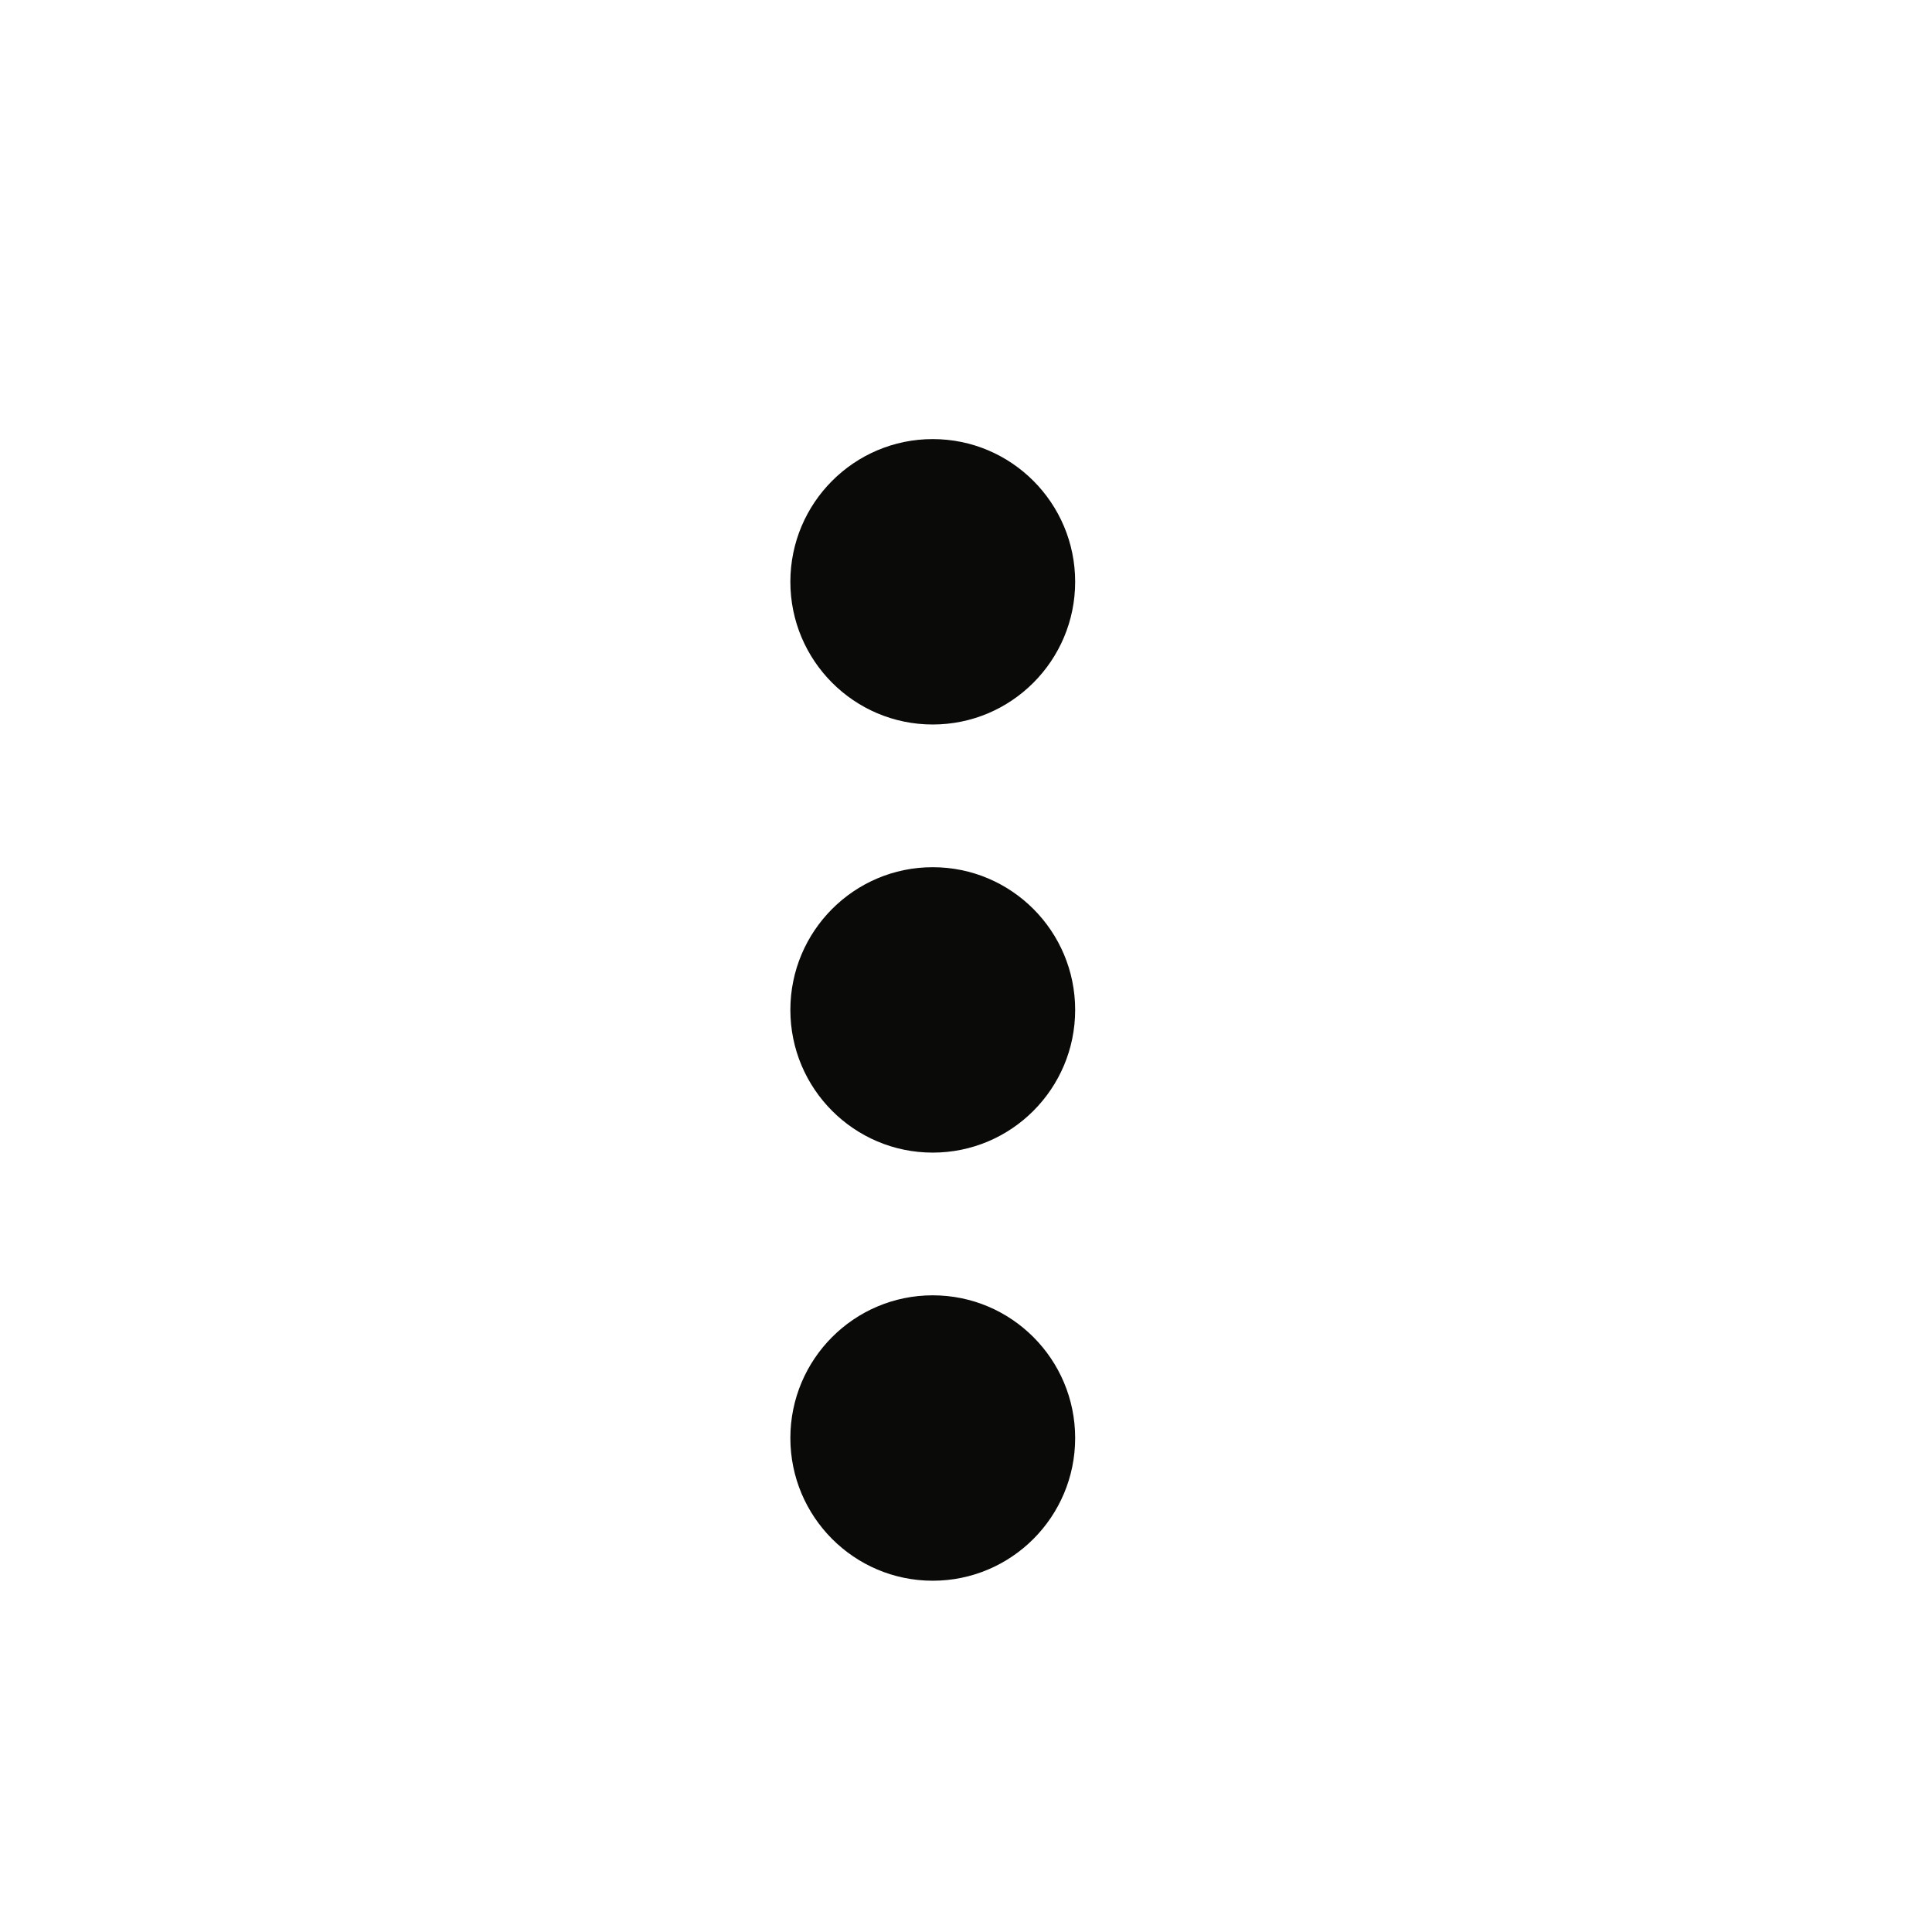
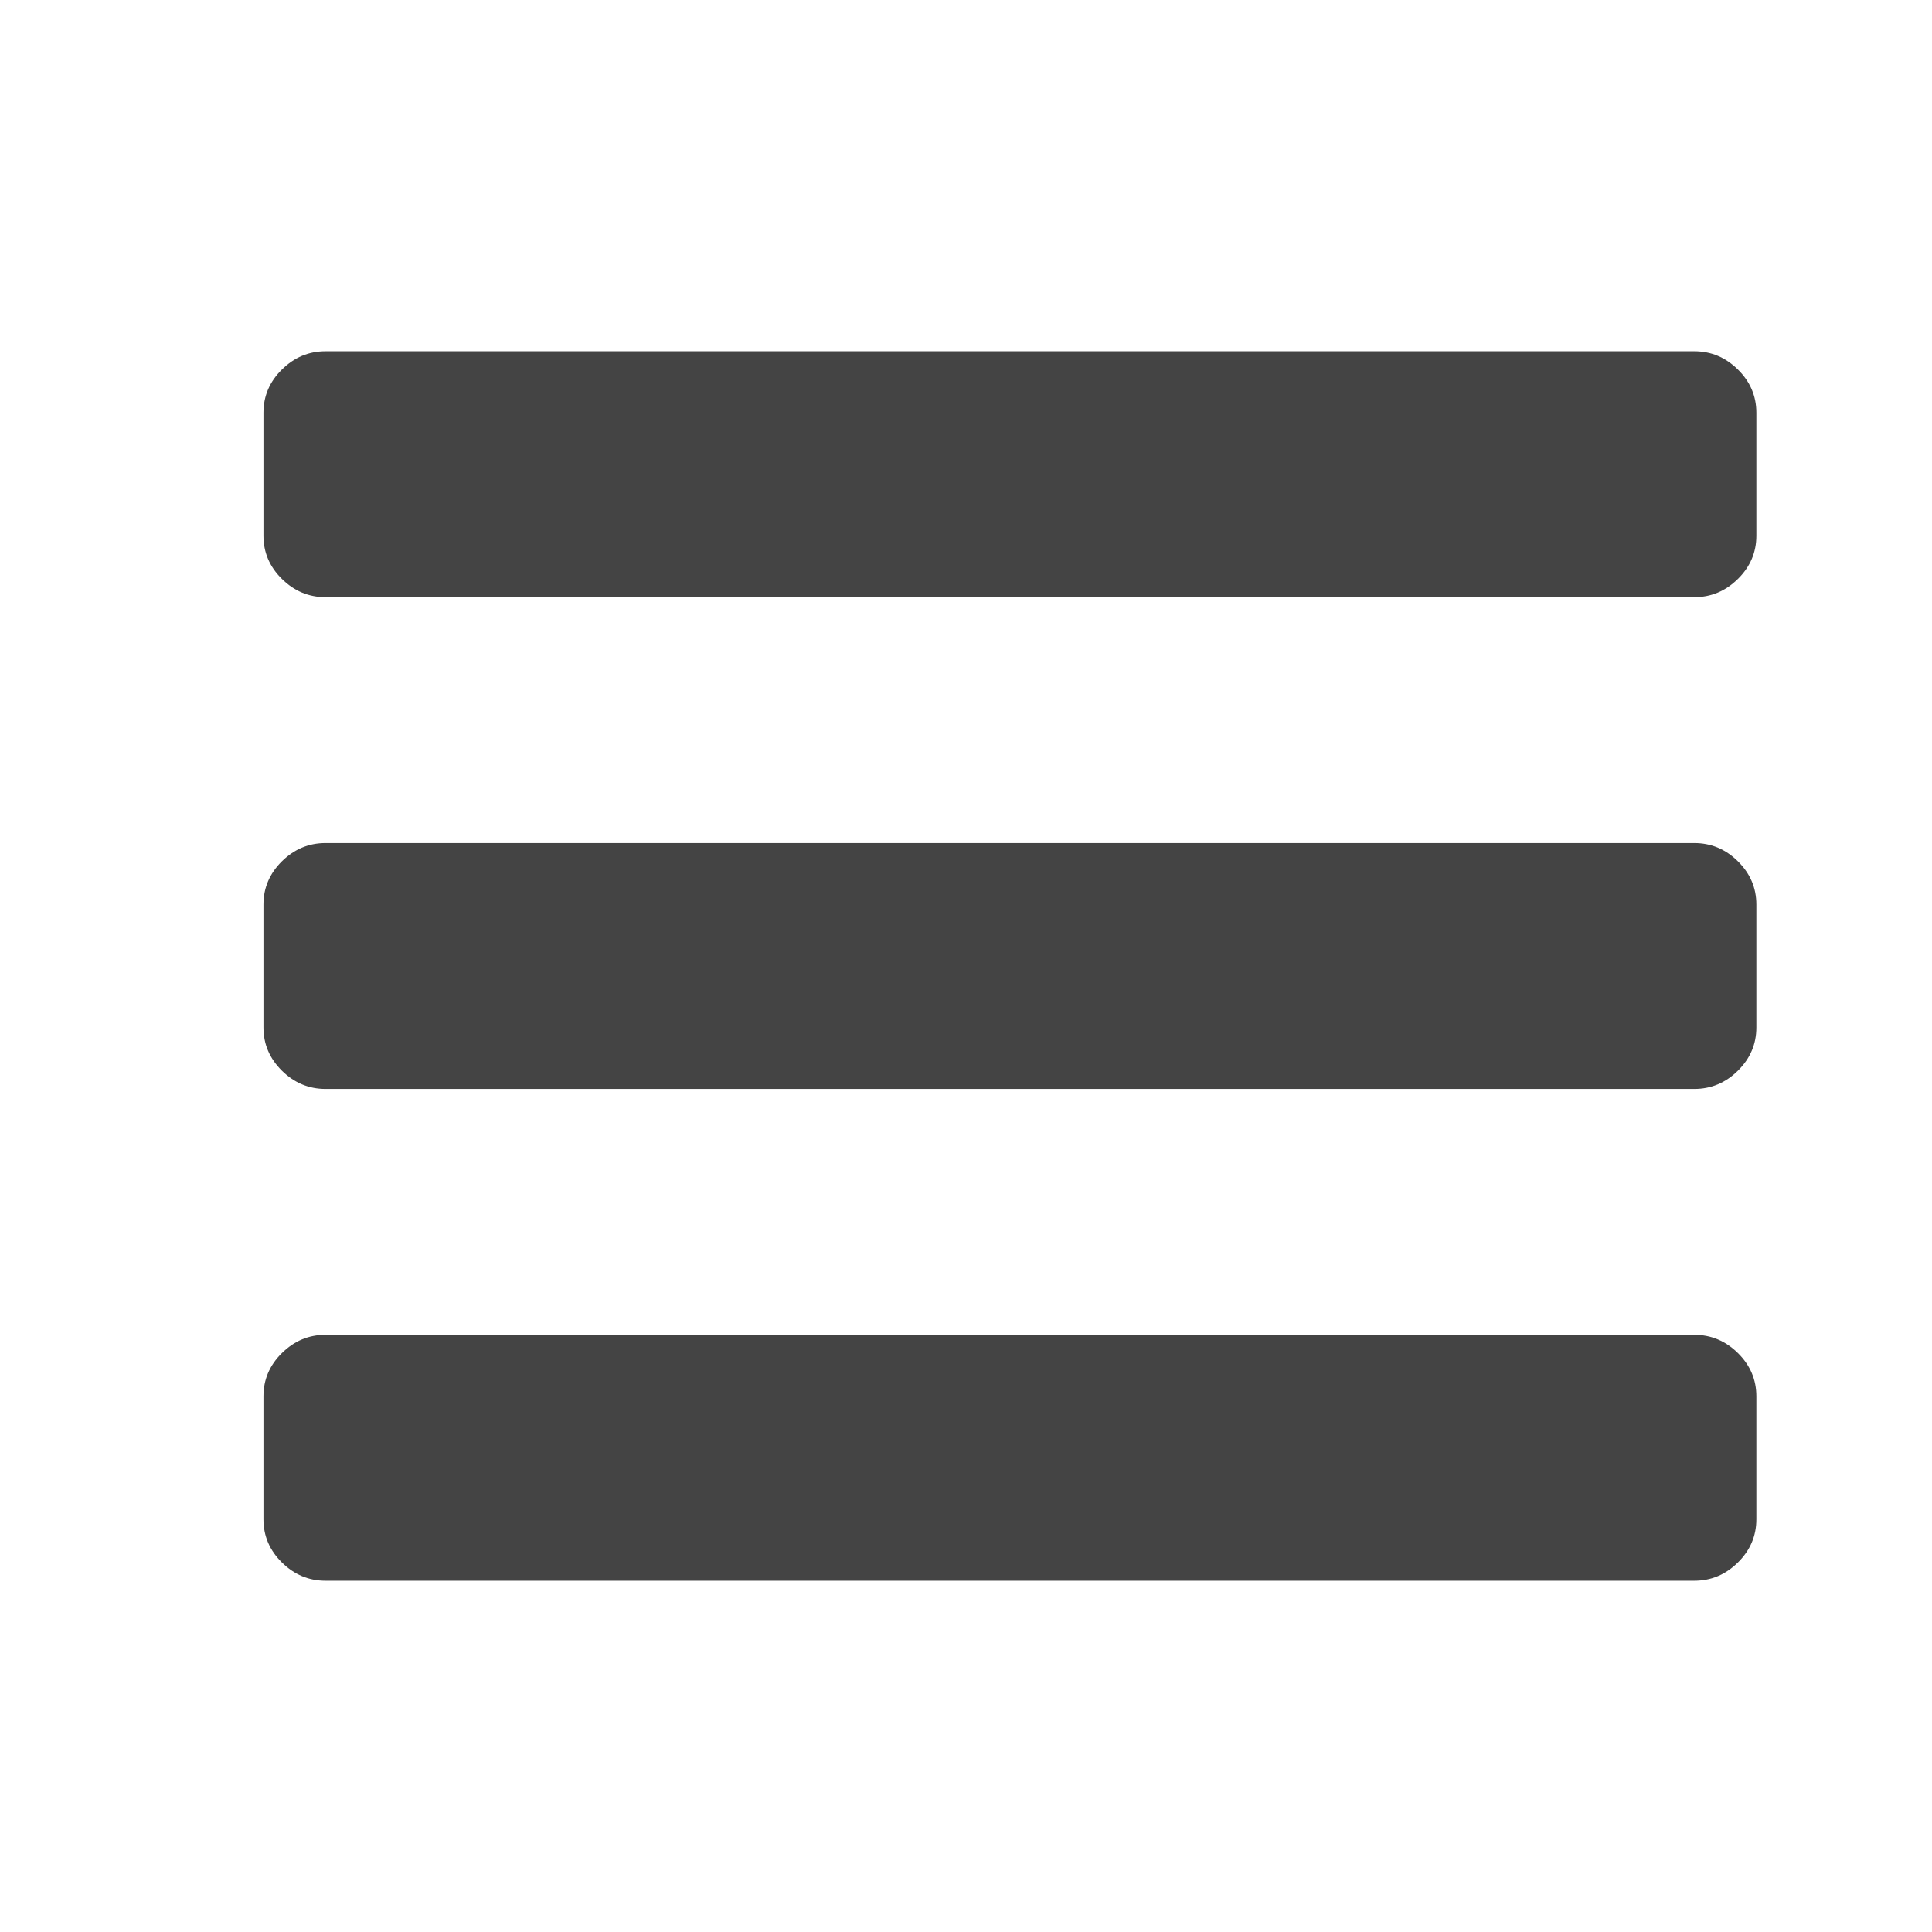
<svg xmlns="http://www.w3.org/2000/svg" width="22px" height="22px" viewBox="0 0 22 22" version="1.1">
  <defs />
-   <g id="Xceptor-Icons" stroke="none" stroke-width="1" fill="none" fill-rule="evenodd">
-     <g id="menu" fill="#0A0B09">
-       <path d="M10.621,18 C11.517,18 12.243,17.272 12.243,16.375 C12.243,15.478 11.517,14.75 10.621,14.75 C9.726,14.75 9,15.478 9,16.375 C9,17.272 9.726,18 10.621,18 Z M10.621,13.125 C11.517,13.125 12.243,12.397 12.243,11.5 C12.243,10.603 11.517,9.875 10.621,9.875 C9.726,9.875 9,10.603 9,11.5 C9,12.397 9.726,13.125 10.621,13.125 Z M10.621,8.25 C11.517,8.25 12.243,7.522 12.243,6.625 C12.243,5.728 11.517,5 10.621,5 C9.726,5 9,5.728 9,6.625 C9,7.522 9.726,8.25 10.621,8.25 Z" id="more-vert" />
+   <g id="Page-1" stroke="none" stroke-width="1" fill="none" fill-rule="evenodd">
+     <g id="menu" fill="#444444">
+       <path d="M20,15.9 L20,17.3 C20,17.49 19.93,17.654 19.79,17.792 C19.649,17.931 19.484,18 19.292,18 L3.708,18 C3.516,18 3.351,17.931 3.21,17.792 C3.07,17.654 3,17.49 3,17.3 L3,15.9 C3,15.71 3.07,15.546 3.21,15.408 C3.351,15.269 3.516,15.2 3.708,15.2 L19.292,15.2 C19.484,15.2 19.649,15.269 19.79,15.408 C19.93,15.546 20,15.71 20,15.9 L20,15.9 Z M20,10.3 L20,11.7 C20,11.89 19.93,12.053 19.79,12.192 C19.649,12.331 19.484,12.4 19.292,12.4 L3.708,12.4 C3.516,12.4 3.351,12.331 3.21,12.192 C3.07,12.053 3,11.89 3,11.7 L3,10.3 C3,10.11 3.07,9.947 3.21,9.808 C3.351,9.669 3.516,9.6 3.708,9.6 L19.292,9.6 C19.484,9.6 19.649,9.669 19.79,9.808 C19.93,9.947 20,10.11 20,10.3 L20,10.3 Z M20,4.7 L20,6.1 C20,6.29 19.93,6.454 19.79,6.592 C19.649,6.731 19.484,6.8 19.292,6.8 L3.708,6.8 C3.516,6.8 3.351,6.731 3.21,6.592 C3.07,6.454 3,6.29 3,6.1 L3,4.7 C3,4.51 3.07,4.346 3.21,4.208 C3.351,4.069 3.516,4 3.708,4 L19.292,4 C19.484,4 19.649,4.069 19.79,4.208 C19.93,4.346 20,4.51 20,4.7 L20,4.7 Z" id="Imported-Layers" />
    </g>
  </g>
</svg>
